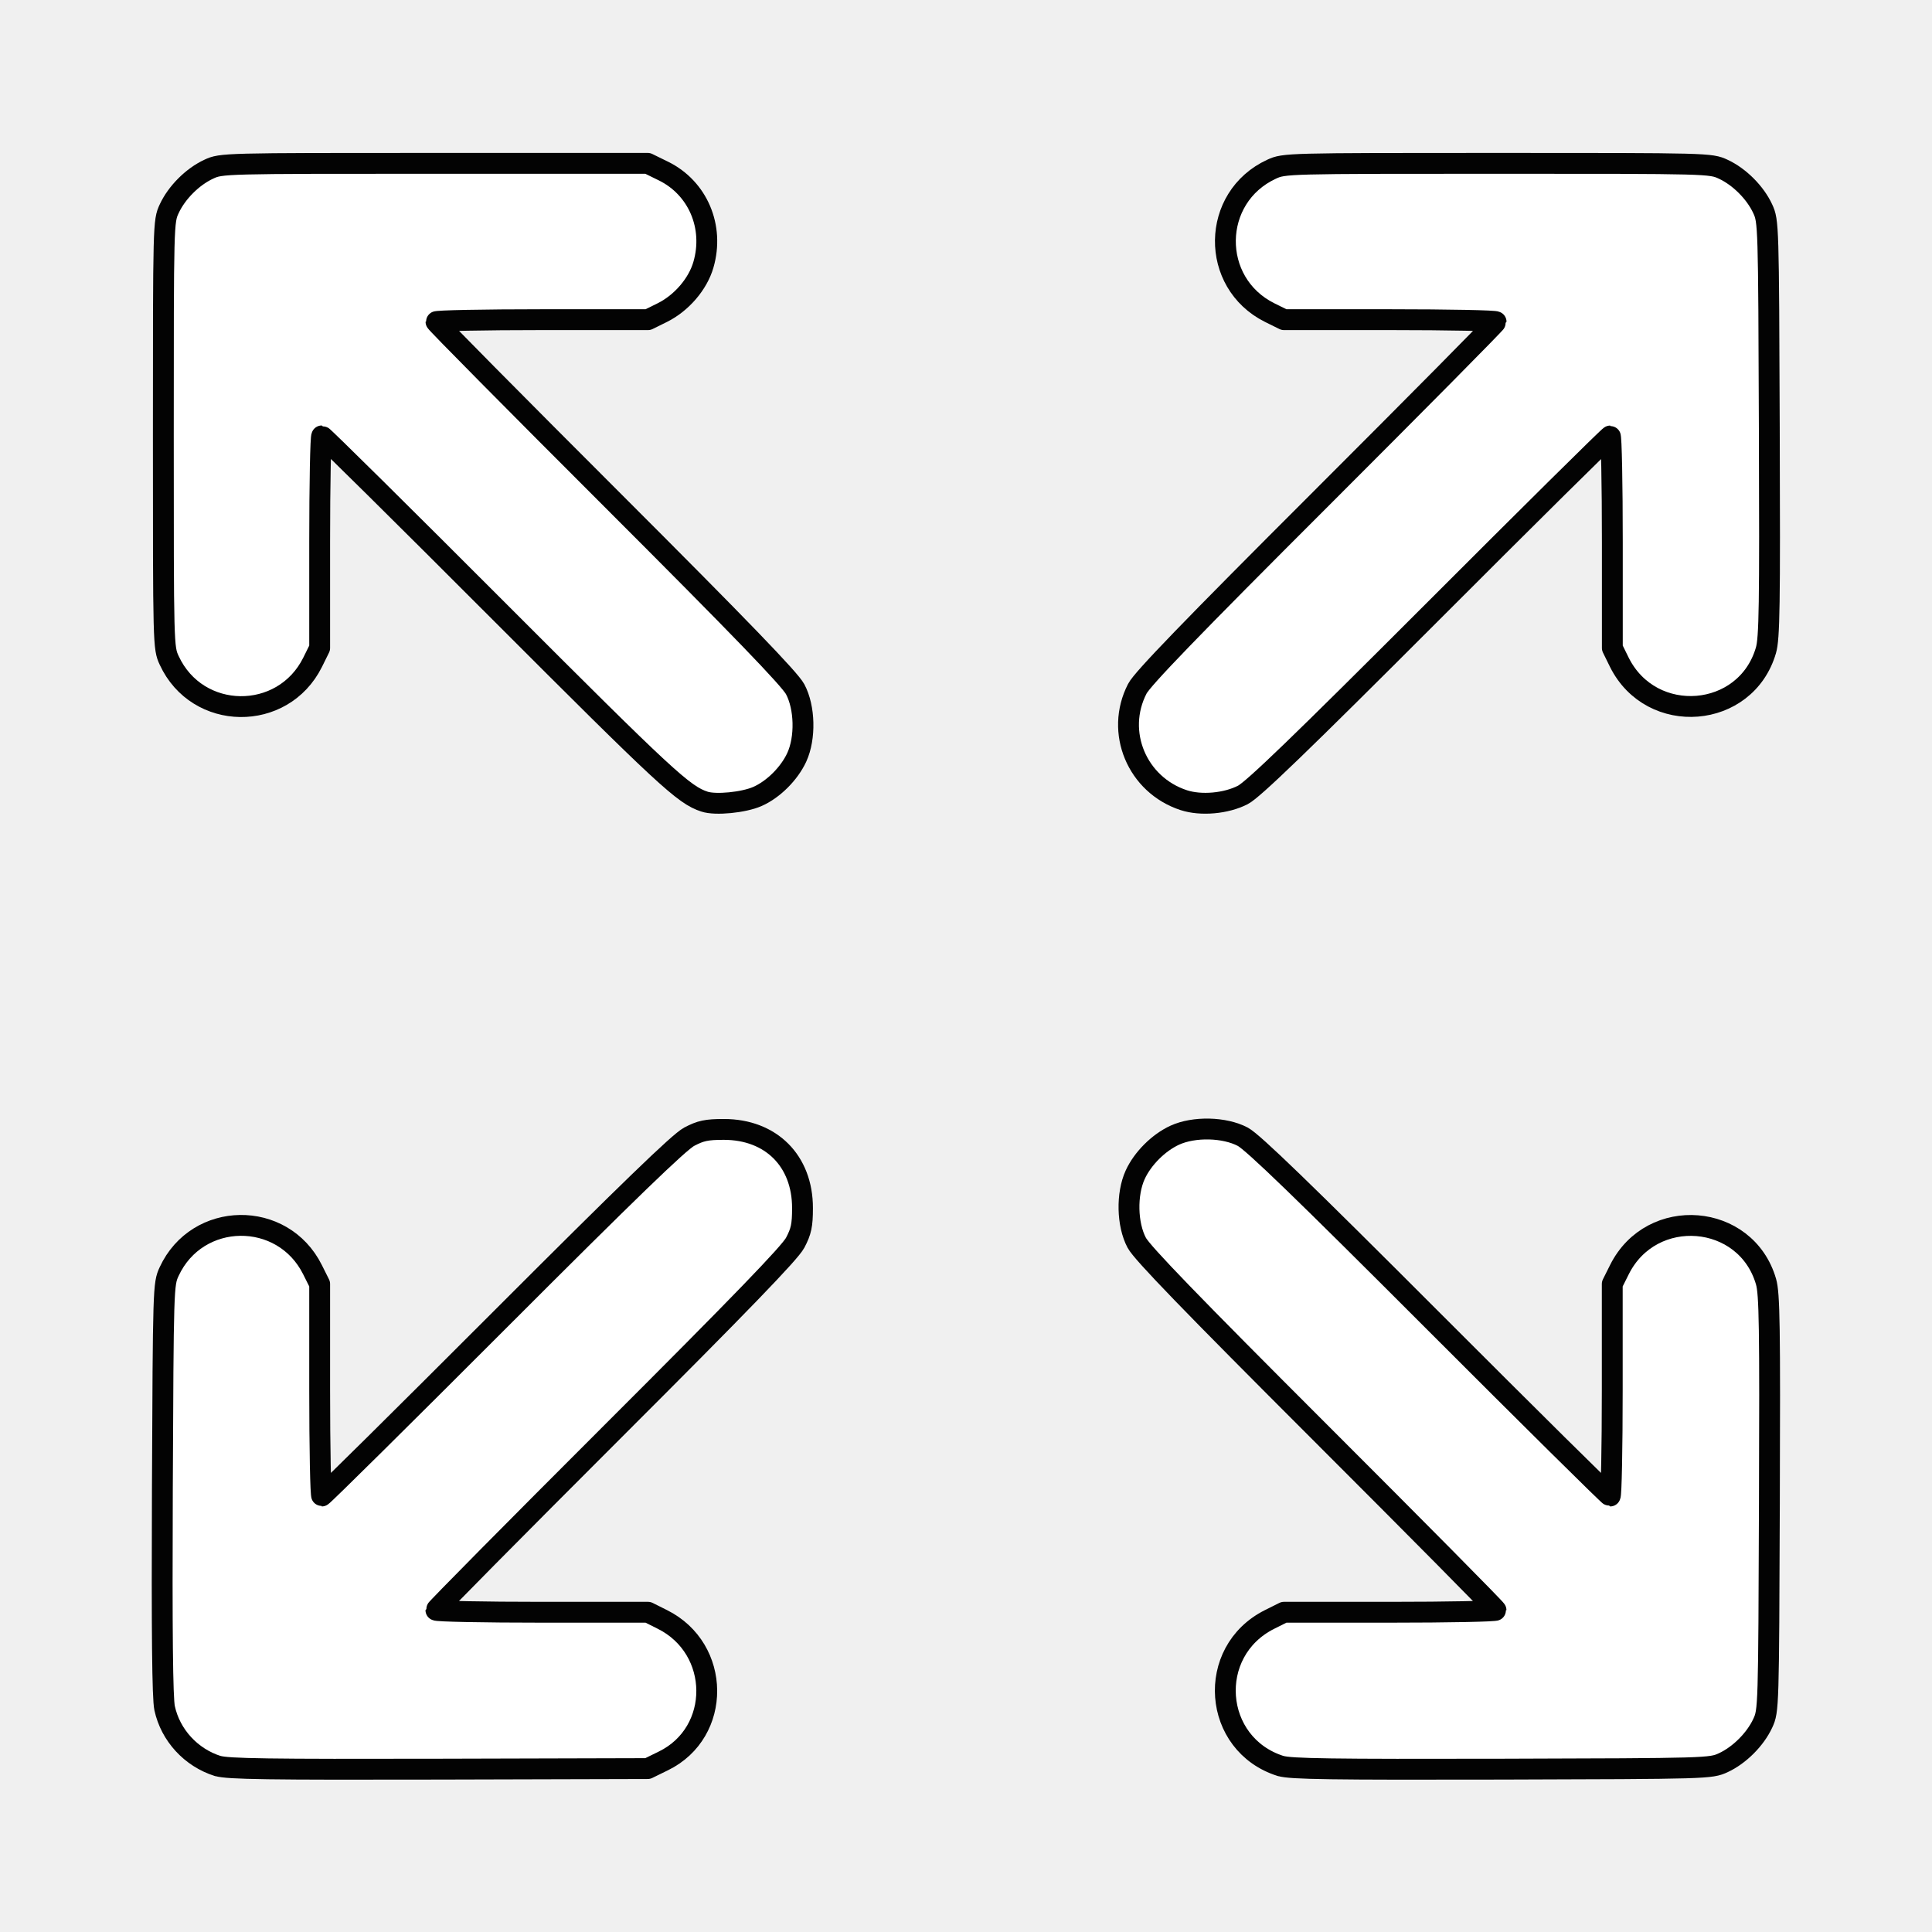
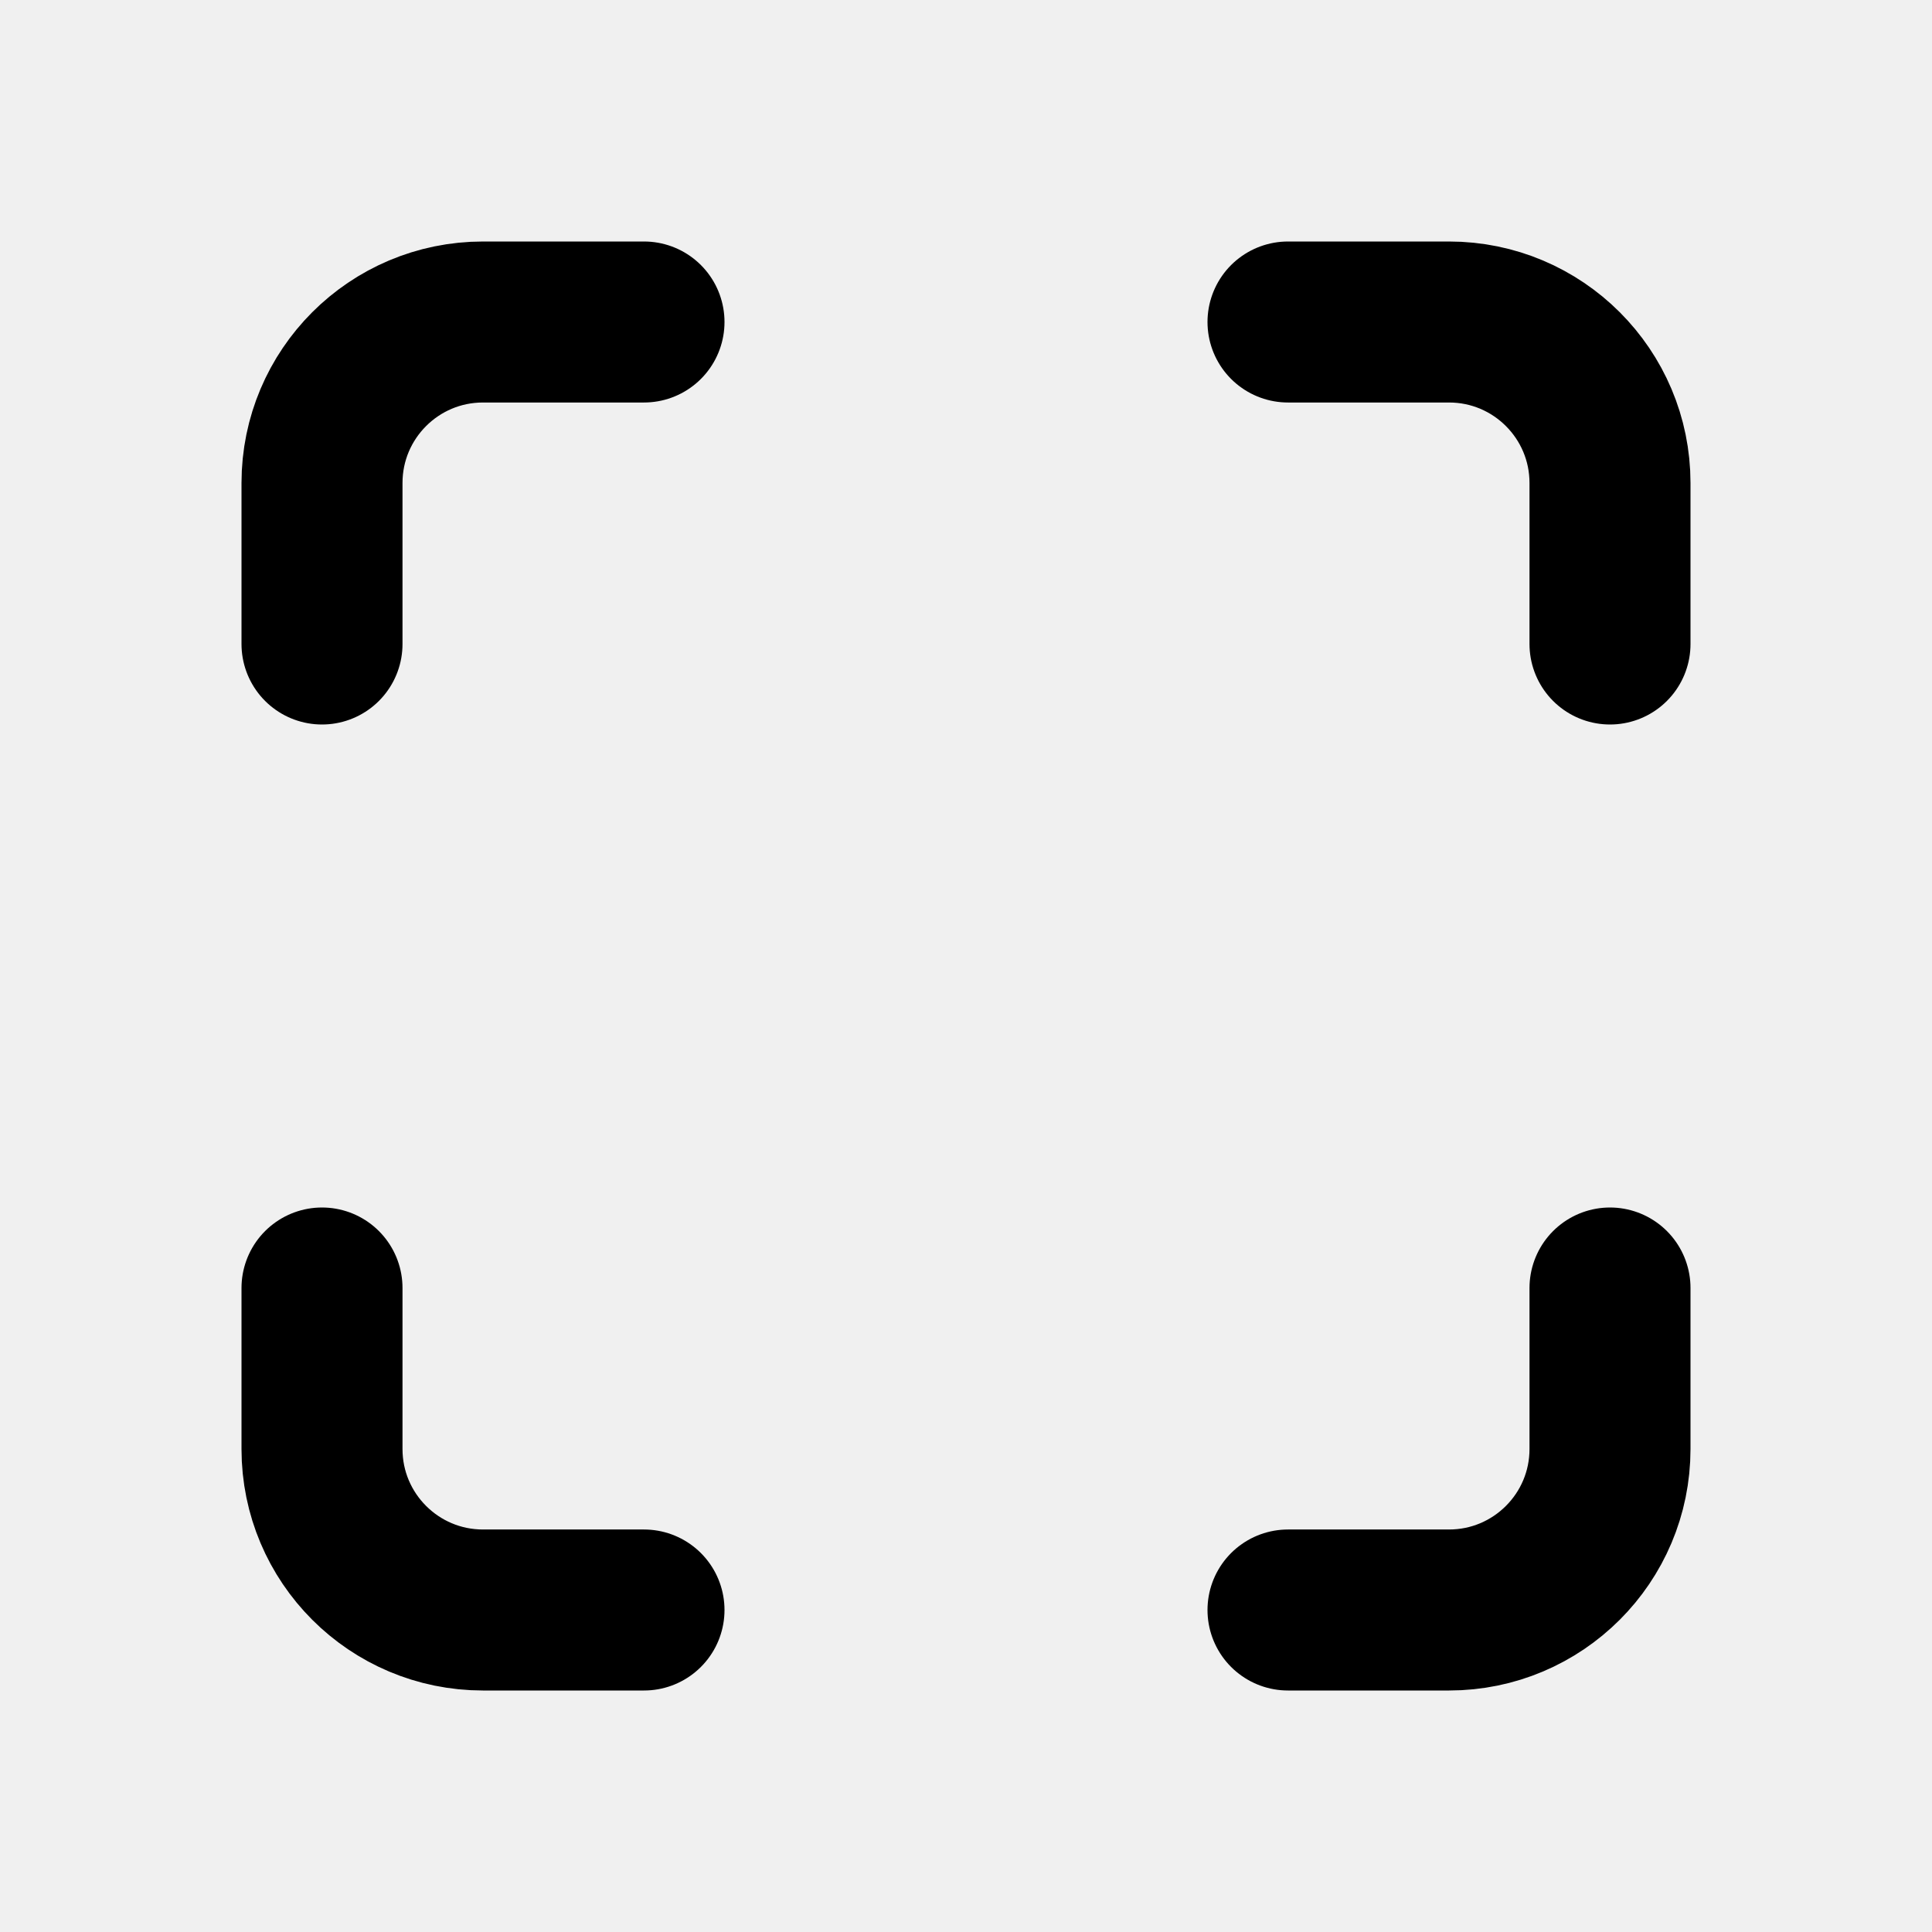
- <svg xmlns="http://www.w3.org/2000/svg" width="24" height="24" viewBox="0 0 24 24" fill="none" stroke="currentColor" stroke-width="2" stroke-linecap="round" stroke-linejoin="round" version="1.1" id="svg10">
-   <defs id="defs14" />
-   <path d="m21 21-6-6m6 6v-4.8m0 4.8h-4.8" id="path2" />
-   <path d="M3 16.2V21m0 0h4.8M3 21l6-6" id="path4" />
-   <path d="M21 7.8V3m0 0h-4.8M21 3l-6 6" id="path6" />
-   <path d="M3 7.8V3m0 0h4.8M3 3l6 6" id="path8" />
-   <path style="fill:#ffffff;stroke:#030303;stroke-width:0.259;stroke-linecap:round;stroke-linejoin:round;stroke-dasharray:none" d="M 8.751,9.958 C 8.493,9.874 8.269,9.666 6.206,7.601 5.006,6.399 4.011,5.415 3.997,5.415 c -0.014,0 -0.026,0.593 -0.026,1.317 V 8.05 L 3.883,8.228 C 3.512,8.972 2.45,8.958 2.102,8.204 2.029,8.047 2.029,8.024 2.029,5.398 c 0,-2.626 5.916e-4,-2.649 0.073,-2.805 C 2.195,2.392 2.392,2.195 2.593,2.102 2.749,2.029 2.772,2.029 5.398,2.029 H 8.046 L 8.242,2.125 C 8.669,2.335 8.875,2.818 8.738,3.289 8.669,3.528 8.467,3.764 8.228,3.883 L 8.05,3.971 H 6.733 c -0.724,0 -1.317,0.012 -1.317,0.026 0,0.014 0.984,1.008 2.186,2.209 C 9.2,7.803 9.811,8.436 9.878,8.562 9.999,8.789 10.008,9.167 9.898,9.407 9.805,9.609 9.607,9.807 9.409,9.894 9.24,9.969 8.888,10.004 8.751,9.958 Z" id="path867" />
-   <path style="fill:#ffffff;stroke:#030303;stroke-width:0.259;stroke-linecap:round;stroke-linejoin:round;stroke-dasharray:none" d="M 14.705,9.94 C 14.124,9.75 13.85,9.094 14.128,8.556 14.19,8.434 14.799,7.804 16.399,6.206 c 1.202,-1.201 2.186,-2.195 2.186,-2.209 0,-0.014 -0.593,-0.026 -1.317,-0.026 H 15.95 L 15.772,3.883 C 15.028,3.512 15.042,2.45 15.796,2.102 c 0.157,-0.072 0.179,-0.073 2.805,-0.073 2.626,0 2.649,5.916e-4 2.805,0.073 0.201,0.093 0.398,0.29 0.491,0.491 0.072,0.156 0.073,0.191 0.082,2.733 0.008,2.209 0.002,2.601 -0.042,2.753 -0.248,0.853 -1.422,0.948 -1.821,0.148 L 20.029,8.05 V 6.733 c 0,-0.724 -0.012,-1.317 -0.026,-1.317 -0.014,0 -1.008,0.984 -2.209,2.186 C 16.157,9.24 15.567,9.809 15.439,9.875 15.231,9.982 14.92,10.01 14.705,9.94 Z" id="path869" />
-   <path style="fill:#ffffff;stroke:#030303;stroke-width:0.259;stroke-linecap:round;stroke-linejoin:round;stroke-dasharray:none" d="M 15.909,21.938 C 15.062,21.671 14.975,20.515 15.772,20.117 l 0.178,-0.089 h 1.317 c 0.724,0 1.317,-0.012 1.317,-0.026 0,-0.014 -0.984,-1.008 -2.186,-2.209 -1.598,-1.597 -2.21,-2.229 -2.277,-2.355 -0.121,-0.227 -0.129,-0.605 -0.019,-0.845 0.092,-0.201 0.289,-0.398 0.491,-0.491 0.24,-0.11 0.618,-0.101 0.845,0.019 0.126,0.067 0.759,0.679 2.355,2.277 1.201,1.202 2.195,2.186 2.209,2.186 0.014,0 0.026,-0.593 0.026,-1.317 v -1.317 l 0.089,-0.178 c 0.399,-0.8 1.573,-0.705 1.821,0.148 0.044,0.152 0.05,0.544 0.042,2.753 -0.009,2.543 -0.01,2.578 -0.082,2.733 -0.093,0.201 -0.29,0.398 -0.491,0.491 -0.156,0.072 -0.187,0.073 -2.754,0.08 -2.11,0.005 -2.624,-0.002 -2.745,-0.04 z" id="path871" />
-   <path style="fill:#ffffff;stroke:#030303;stroke-width:0.259;stroke-linecap:round;stroke-linejoin:round;stroke-dasharray:none" d="M 2.705,21.938 C 2.373,21.833 2.118,21.556 2.045,21.22 c -0.027,-0.124 -0.035,-0.943 -0.028,-2.722 0.011,-2.51 0.012,-2.547 0.084,-2.702 0.349,-0.754 1.41,-0.768 1.781,-0.024 l 0.089,0.178 v 1.317 c 0,0.724 0.012,1.317 0.026,1.317 0.014,0 1.008,-0.984 2.209,-2.186 1.597,-1.598 2.229,-2.21 2.355,-2.277 0.142,-0.075 0.217,-0.091 0.43,-0.091 0.587,-3.53e-4 0.979,0.391 0.978,0.978 -1.376e-4,0.213 -0.016,0.288 -0.091,0.43 -0.067,0.126 -0.679,0.759 -2.277,2.355 -1.202,1.201 -2.186,2.195 -2.186,2.209 0,0.014 0.593,0.026 1.317,0.026 H 8.05 l 0.178,0.089 c 0.729,0.363 0.737,1.403 0.014,1.757 l -0.196,0.096 -2.596,0.007 c -2.11,0.005 -2.624,-0.002 -2.745,-0.04 z" id="path873" />
+ <svg xmlns="http://www.w3.org/2000/svg" class="icon icon-tabler icon-tabler-maximize" width="24" height="24" viewBox="0 0 24 24" stroke-width="2" stroke="currentColor" fill="none" stroke-linecap="round" stroke-linejoin="round">
+   <path stroke="none" d="M0 0h24v24H0z" fill="none" />
+   <path d="M4 8v-2a2 2 0 0 1 2 -2h2" />
+   <path d="M4 16v2a2 2 0 0 0 2 2h2" />
+   <path d="M16 4h2a2 2 0 0 1 2 2v2" />
+   <path d="M16 20h2a2 2 0 0 0 2 -2v-2" />
</svg>
